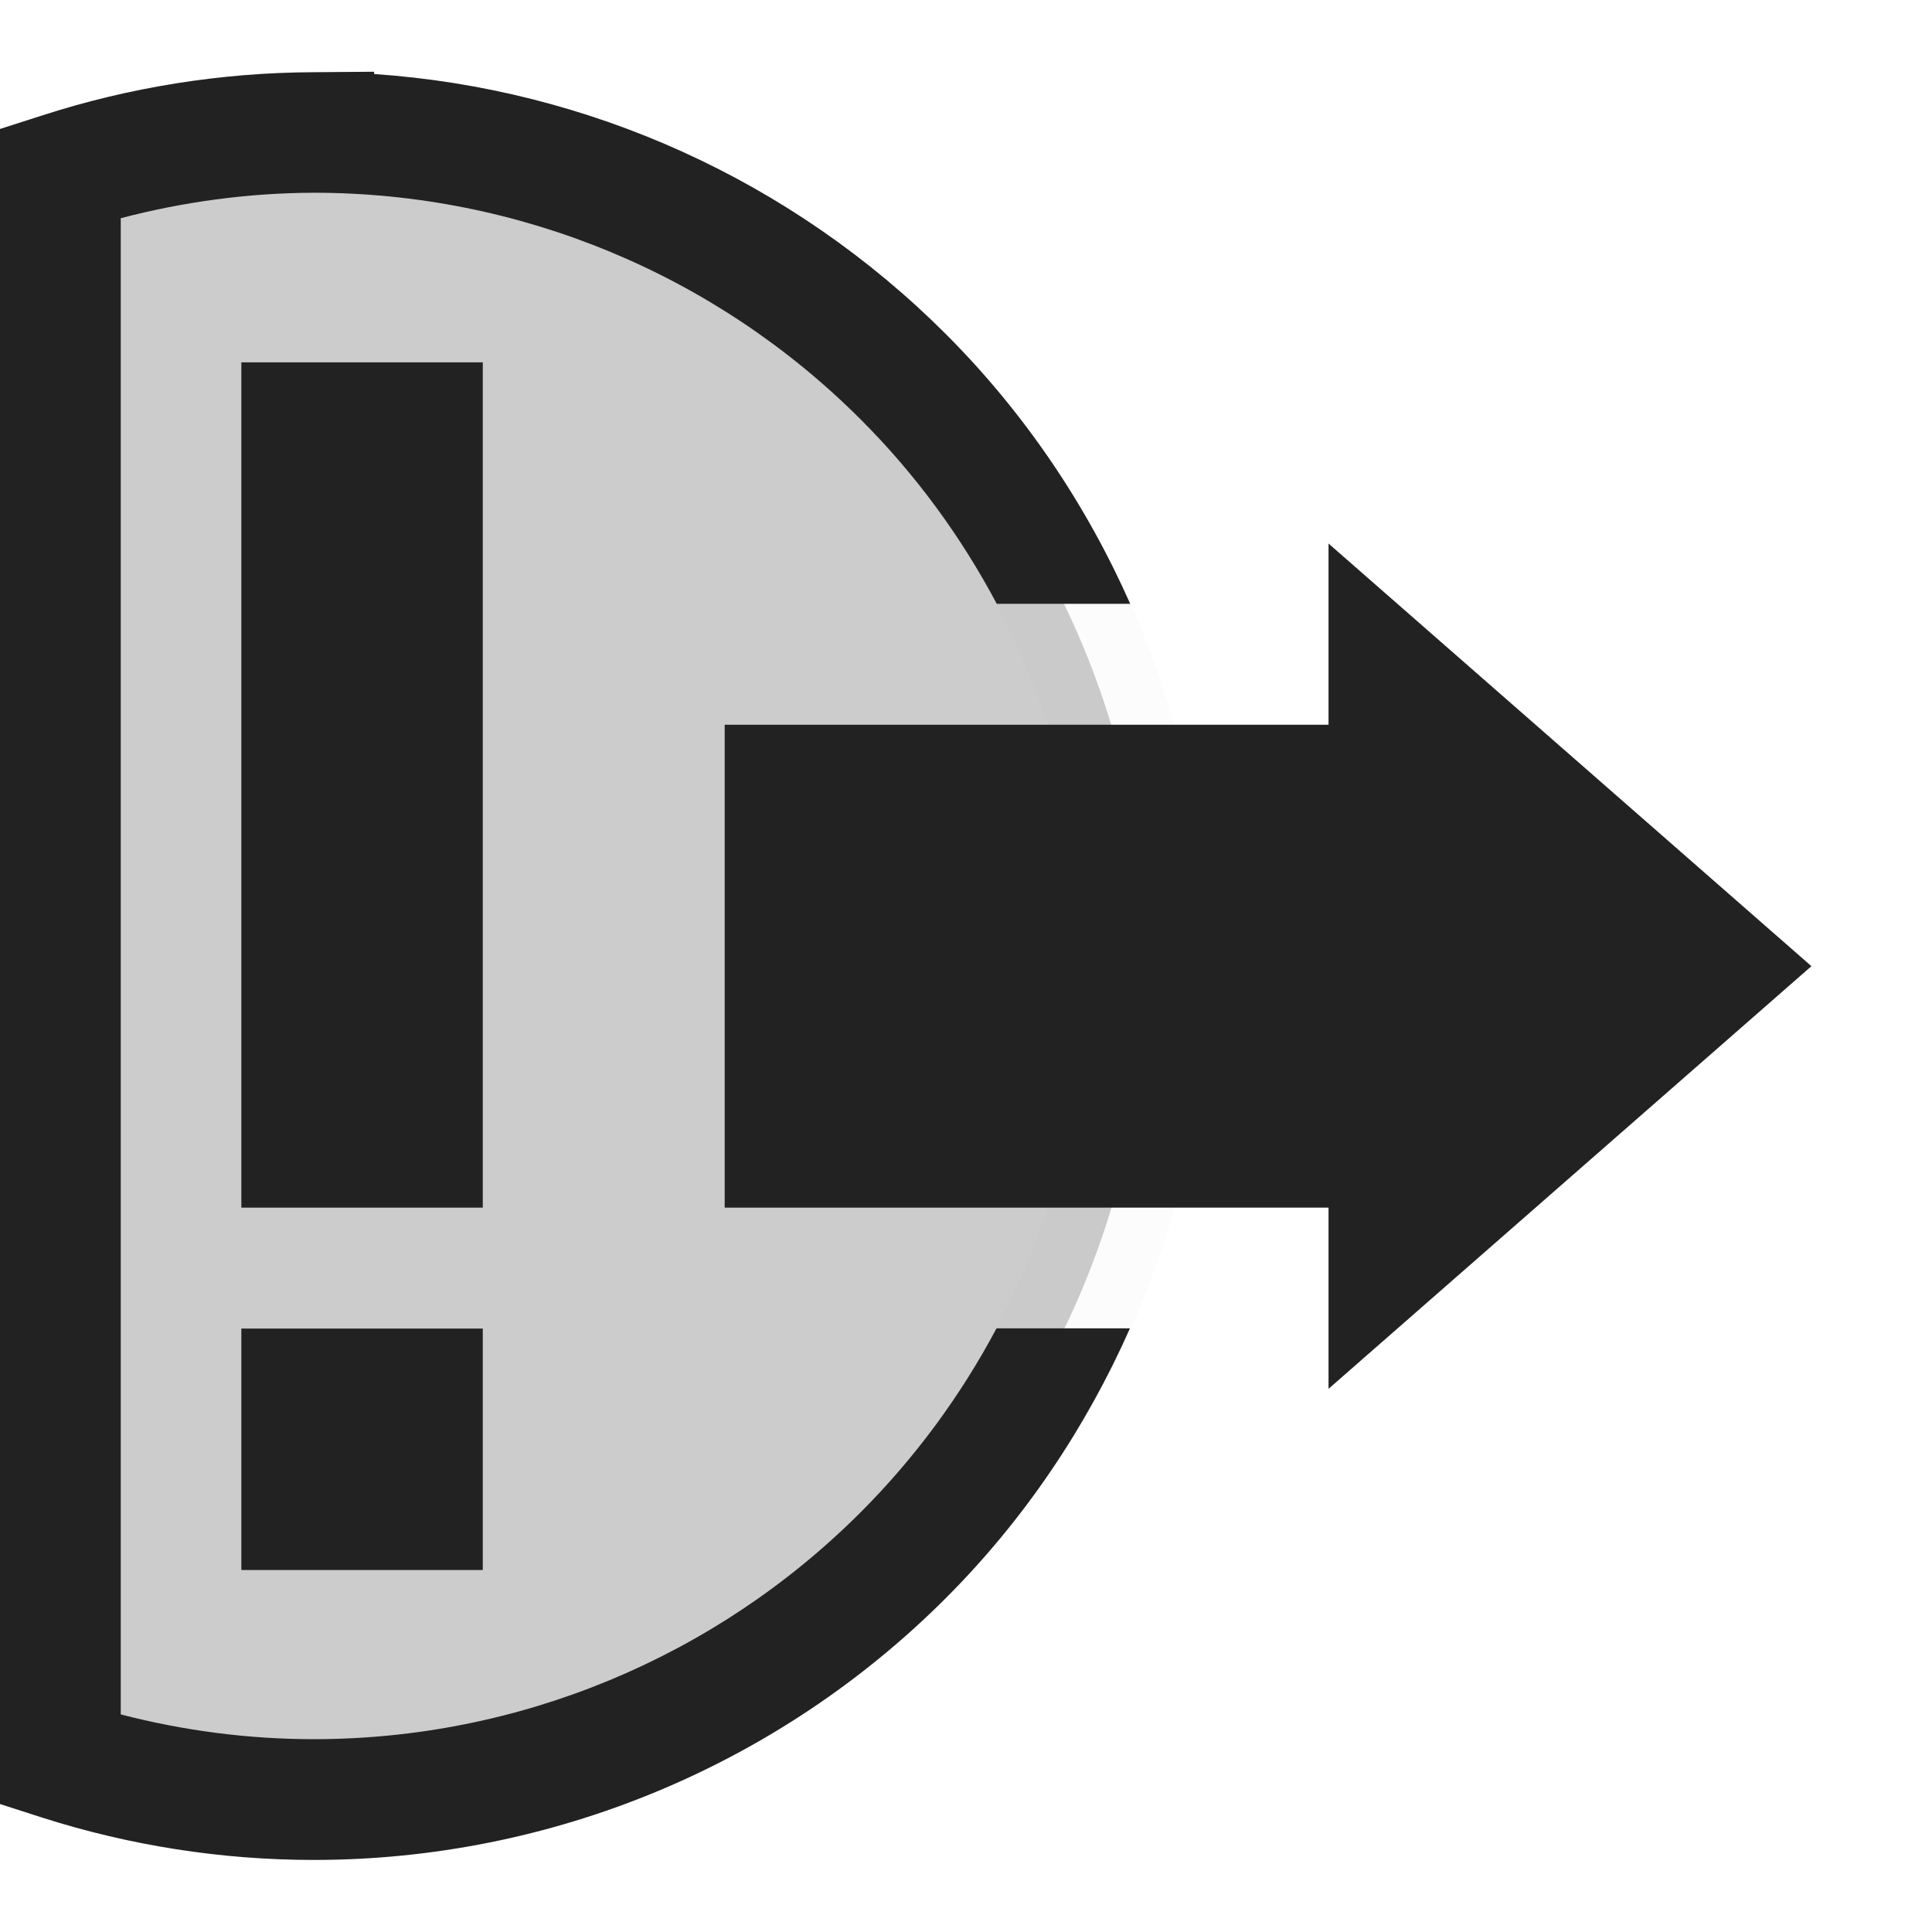
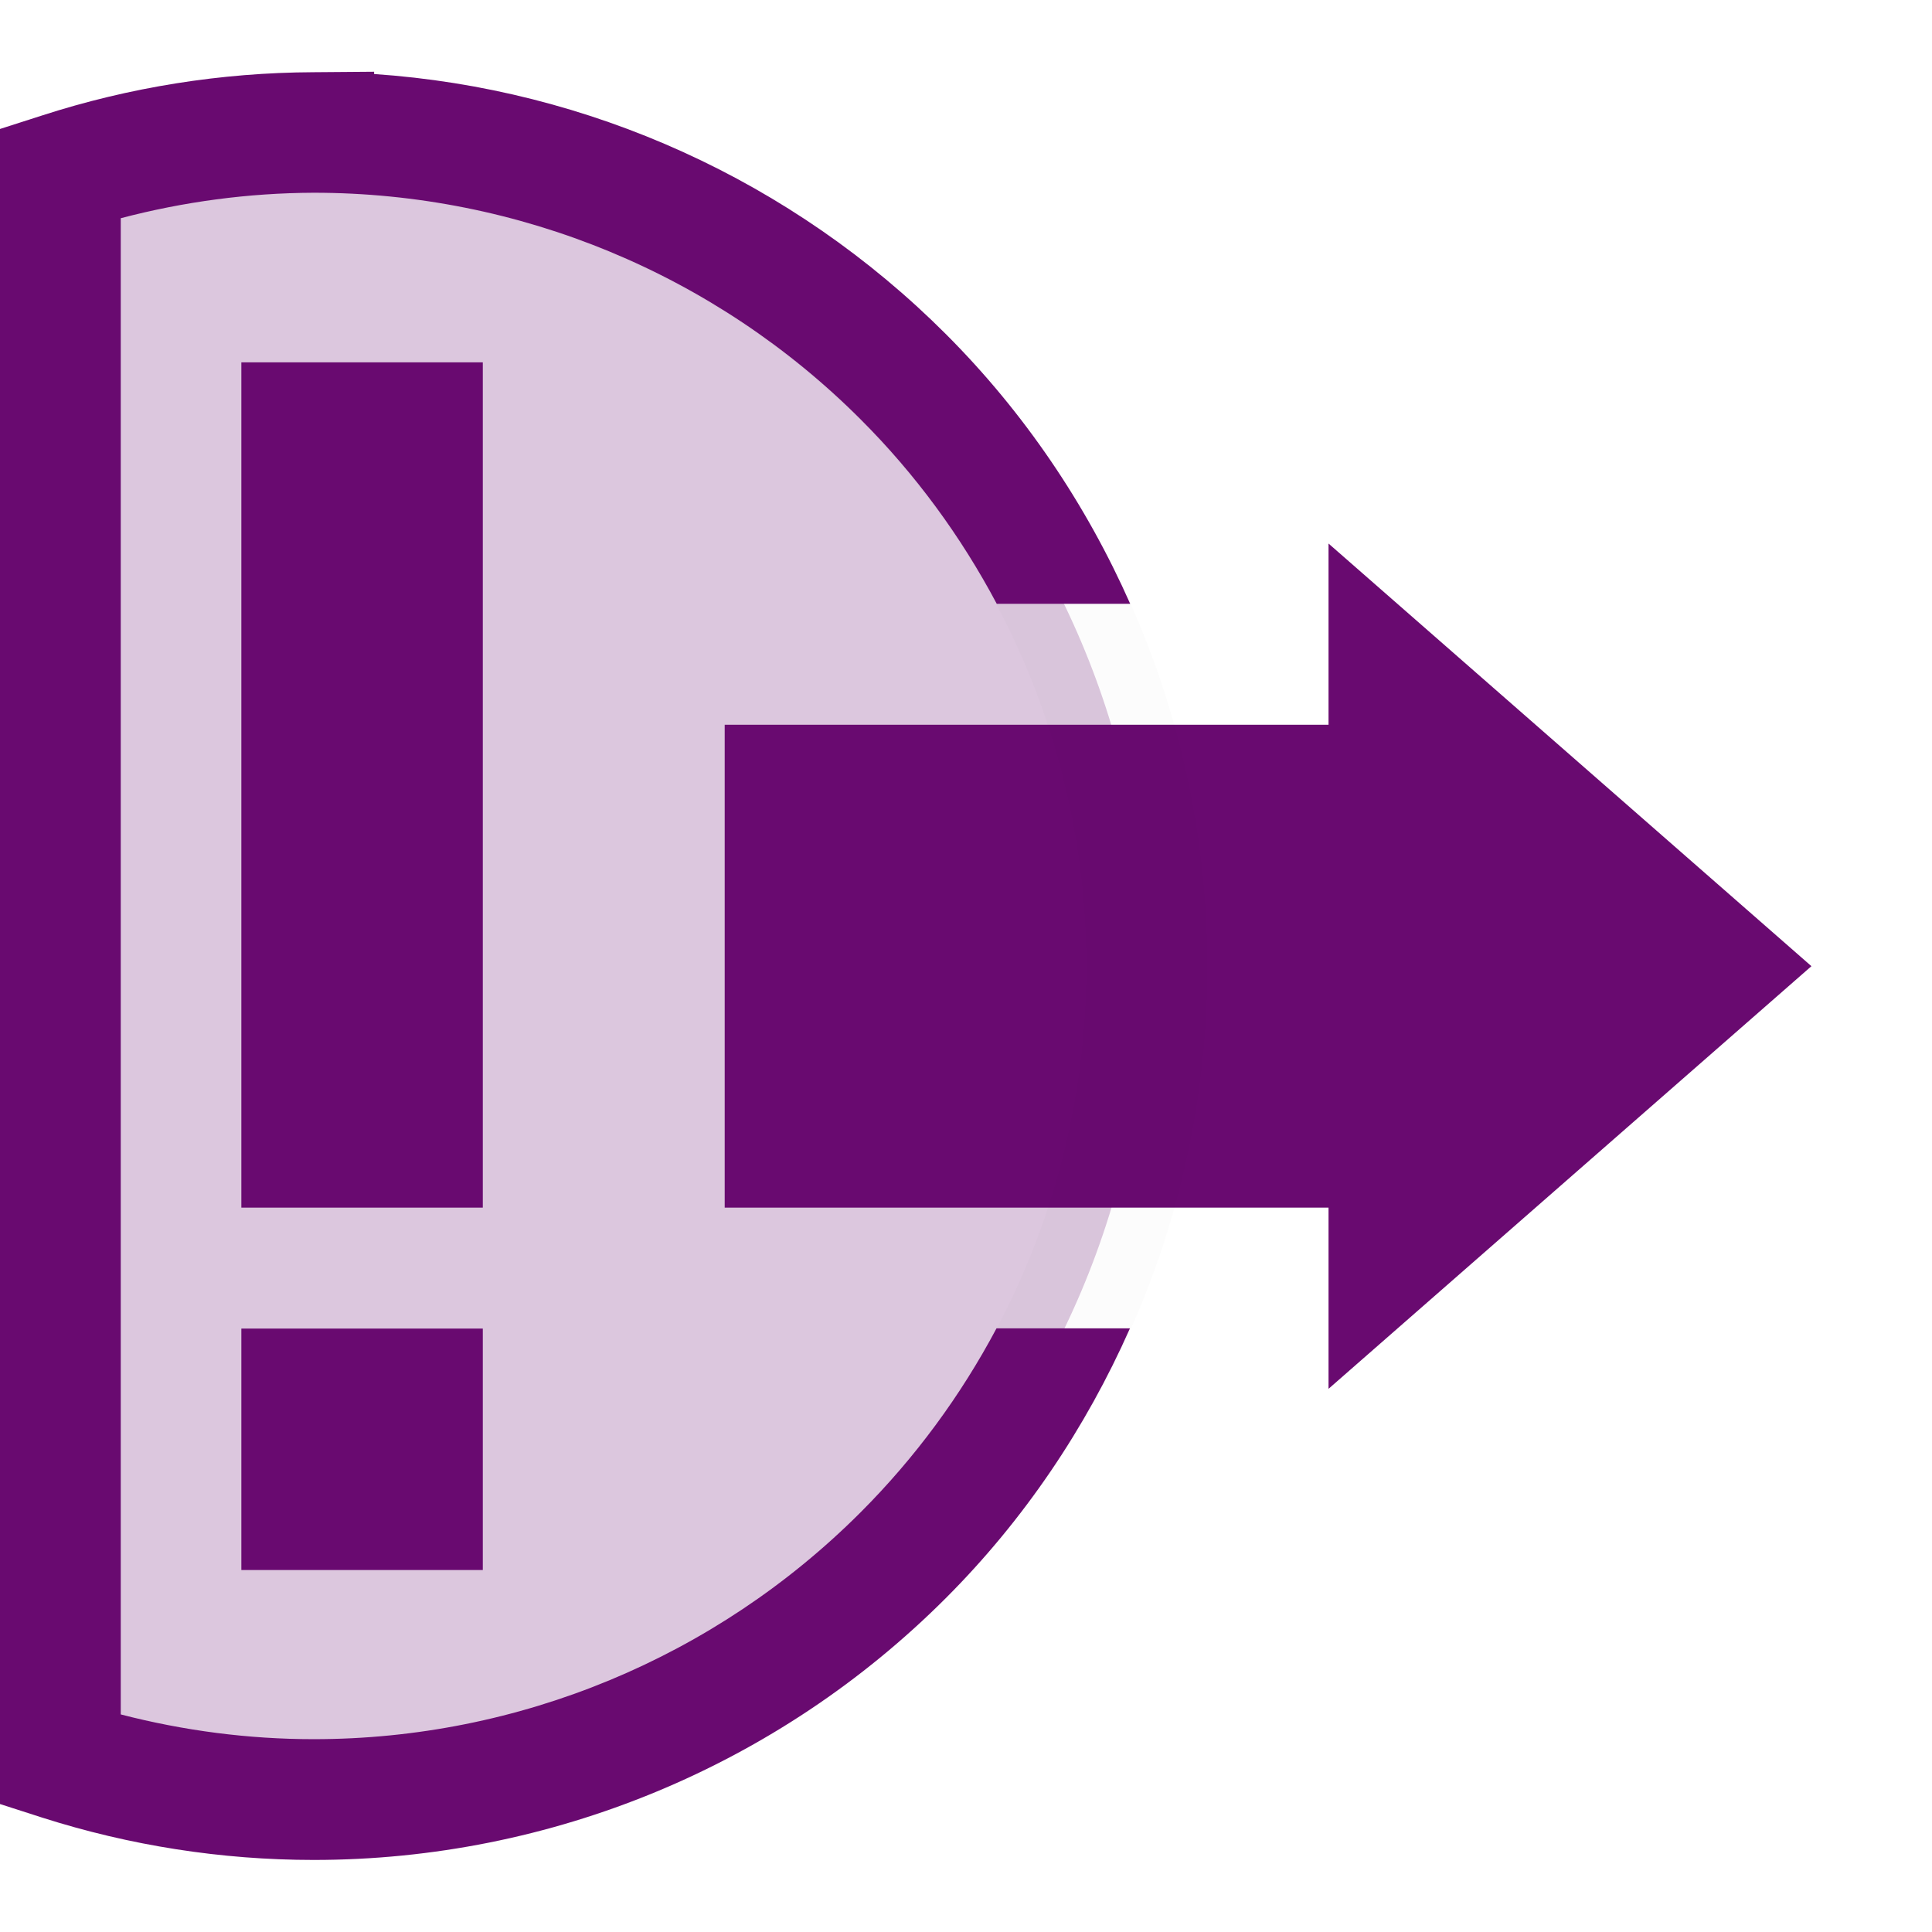
<svg xmlns="http://www.w3.org/2000/svg" width="16" height="16" viewBox="0 0 4.233 4.233" version="1.1" id="svg8">
  <defs id="defs2" />
  <g id="layer1" transform="translate(-43.8322,-169.2881)">
-     <path style="fill:#222222;fill-opacity:0.229;stroke:none;stroke-width:0.265;stroke-miterlimit:4;stroke-dasharray:none;stroke-opacity:1" d="m 44.519,169.579 a 1.826,1.826 0 0 0 -0.555,0.089 v 3.477 a 1.826,1.826 0 0 0 0.555,0.087 1.826,1.826 0 0 0 1.826,-1.826 1.826,1.826 0 0 0 -1.826,-1.826 z" id="path1541" />
-     <rect style="fill:#222222;fill-opacity:1;stroke:none;stroke-width:1.69;stroke-miterlimit:4;stroke-dasharray:none;stroke-opacity:1" id="rect1558" width="0.529" height="1.852" x="44.361" y="170.082" />
-     <rect style="fill:#222222;fill-opacity:1;stroke:none;stroke-width:0.903;stroke-miterlimit:4;stroke-dasharray:none;stroke-opacity:1" id="rect1558-6" width="0.529" height="0.529" x="44.361" y="172.199" />
-     <rect style="fill:#222222;fill-opacity:1;stroke:none;stroke-width:0.351;stroke-miterlimit:4;stroke-dasharray:none;stroke-opacity:1" id="rect1608" width="1.587" height="1.058" x="45.42" y="170.876" />
-     <path style="fill:#222222;fill-opacity:1;stroke:none;stroke-width:0.341;stroke-miterlimit:4;stroke-dasharray:none;stroke-opacity:1" d="m 46.743,172.331 v -1.852 l 1.058,0.926 z" id="path1612" />
+     <path style="fill:#690a70;fill-opacity:0.227;stroke:none;stroke-width:0.265;stroke-miterlimit:4;stroke-dasharray:none;stroke-opacity:1" d="m 44.519,169.579 a 1.826,1.826 0 0 0 -0.555,0.089 v 3.477 a 1.826,1.826 0 0 0 0.555,0.087 1.826,1.826 0 0 0 1.826,-1.826 1.826,1.826 0 0 0 -1.826,-1.826 z" id="path1541" />
+     <rect style="fill:#690a70;fill-opacity:1;stroke:none;stroke-width:1.69;stroke-miterlimit:4;stroke-dasharray:none;stroke-opacity:1" id="rect1558" width="0.529" height="1.852" x="44.361" y="170.082" />
+     <rect style="fill:#690a70;fill-opacity:1;stroke:none;stroke-width:0.903;stroke-miterlimit:4;stroke-dasharray:none;stroke-opacity:1" id="rect1558-6" width="0.529" height="0.529" x="44.361" y="172.199" />
+     <rect style="fill:#690a70;fill-opacity:1;stroke:none;stroke-width:0.351;stroke-miterlimit:4;stroke-dasharray:none;stroke-opacity:1" id="rect1608" width="1.587" height="1.058" x="45.42" y="170.876" />
+     <path style="fill:#690a70;fill-opacity:1;stroke:none;stroke-width:0.341;stroke-miterlimit:4;stroke-dasharray:none;stroke-opacity:1" d="m 46.743,172.331 v -1.852 l 1.058,0.926 z" id="path1612" />
    <path style="fill:none;fill-opacity:0.229;stroke:#222222;stroke-width:0.265;stroke-miterlimit:4;stroke-dasharray:none;stroke-opacity:0" d="m 44.519,169.579 a 1.826,1.826 0 0 0 -0.555,0.089 v 3.477 a 1.826,1.826 0 0 0 0.555,0.087 1.826,1.826 0 0 0 1.826,-1.826 1.826,1.826 0 0 0 -1.826,-1.826 z" id="path1541-0" />
    <path style="fill:none;fill-opacity:0.229;stroke:#222222;stroke-width:0.265;stroke-miterlimit:4;stroke-dasharray:none;stroke-opacity:0.014" d="m 44.519,169.579 a 1.826,1.826 0 0 0 -0.555,0.089 v 3.477 a 1.826,1.826 0 0 0 0.555,0.087 1.826,1.826 0 0 0 1.826,-1.826 1.826,1.826 0 0 0 -1.826,-1.826 z" id="path1541-0-9" />
-     <path style="color:#000000;font-style:normal;font-variant:normal;font-weight:normal;font-stretch:normal;font-size:medium;line-height:normal;font-family:sans-serif;font-variant-ligatures:normal;font-variant-position:normal;font-variant-caps:normal;font-variant-numeric:normal;font-variant-alternates:normal;font-feature-settings:normal;text-indent:0;text-align:start;text-decoration:none;text-decoration-line:none;text-decoration-style:solid;text-decoration-color:#000000;letter-spacing:normal;word-spacing:normal;text-transform:none;writing-mode:lr-tb;direction:ltr;text-orientation:mixed;dominant-baseline:auto;baseline-shift:baseline;text-anchor:start;white-space:normal;shape-padding:0;clip-rule:nonzero;display:inline;overflow:visible;visibility:visible;opacity:1;isolation:auto;mix-blend-mode:normal;color-interpolation:sRGB;color-interpolation-filters:linearRGB;solid-color:#000000;solid-opacity:1;vector-effect:none;fill:#222222;fill-opacity:1;fill-rule:nonzero;stroke:none;stroke-width:1;stroke-linecap:butt;stroke-linejoin:miter;stroke-miterlimit:4;stroke-dasharray:none;stroke-dashoffset:0;stroke-opacity:1;color-rendering:auto;image-rendering:auto;shape-rendering:auto;text-rendering:auto;enable-background:accumulate" d="M 3.098 0.594 L 2.596 0.598 C 1.832 0.601 1.072 0.722 0.346 0.957 L 0 1.068 L 0 14.939 L 0.348 15.051 C 1.075 15.283 1.834 15.402 2.598 15.402 C 4.561 15.402 6.444 14.623 7.832 13.234 C 8.481 12.585 8.992 11.824 9.357 11 L 8.252 11 C 7.956 11.557 7.579 12.071 7.125 12.525 C 5.924 13.726 4.296 14.402 2.598 14.402 C 2.058 14.402 1.522 14.332 1 14.197 L 1 1.807 C 1.521 1.67 2.058 1.598 2.598 1.596 C 4.296 1.596 5.924 2.27 7.125 3.471 C 7.58 3.925 7.958 4.442 8.254 5 L 9.359 5 C 8.994 4.176 8.482 3.416 7.832 2.766 C 6.562 1.496 4.878 0.734 3.098 0.613 L 3.098 0.594 z " transform="matrix(0.2645833,0,0,0.2645833,43.8322,169.2881)" id="path1541-0-9-3" />
+     <path style="color:#000000;font-style:normal;font-variant:normal;font-weight:normal;font-stretch:normal;font-size:medium;line-height:normal;font-family:sans-serif;font-variant-ligatures:normal;font-variant-position:normal;font-variant-caps:normal;font-variant-numeric:normal;font-variant-alternates:normal;font-feature-settings:normal;text-indent:0;text-align:start;text-decoration:none;text-decoration-line:none;text-decoration-style:solid;text-decoration-color:#000000;letter-spacing:normal;word-spacing:normal;text-transform:none;writing-mode:lr-tb;direction:ltr;text-orientation:mixed;dominant-baseline:auto;baseline-shift:baseline;text-anchor:start;white-space:normal;shape-padding:0;clip-rule:nonzero;display:inline;overflow:visible;visibility:visible;opacity:1;isolation:auto;mix-blend-mode:normal;color-interpolation:sRGB;color-interpolation-filters:linearRGB;solid-color:#000000;solid-opacity:1;vector-effect:none;fill:#690a70;fill-opacity:1;fill-rule:nonzero;stroke:none;stroke-width:1;stroke-linecap:butt;stroke-linejoin:miter;stroke-miterlimit:4;stroke-dasharray:none;stroke-dashoffset:0;stroke-opacity:1;color-rendering:auto;image-rendering:auto;shape-rendering:auto;text-rendering:auto;enable-background:accumulate" d="M 3.098 0.594 L 2.596 0.598 C 1.832 0.601 1.072 0.722 0.346 0.957 L 0 1.068 L 0 14.939 L 0.348 15.051 C 1.075 15.283 1.834 15.402 2.598 15.402 C 4.561 15.402 6.444 14.623 7.832 13.234 C 8.481 12.585 8.992 11.824 9.357 11 L 8.252 11 C 7.956 11.557 7.579 12.071 7.125 12.525 C 5.924 13.726 4.296 14.402 2.598 14.402 C 2.058 14.402 1.522 14.332 1 14.197 L 1 1.807 C 1.521 1.67 2.058 1.598 2.598 1.596 C 4.296 1.596 5.924 2.27 7.125 3.471 C 7.58 3.925 7.958 4.442 8.254 5 L 9.359 5 C 8.994 4.176 8.482 3.416 7.832 2.766 C 6.562 1.496 4.878 0.734 3.098 0.613 L 3.098 0.594 z " transform="matrix(0.2645833,0,0,0.2645833,43.8322,169.2881)" id="path1541-0-9-3" />
  </g>
</svg>
